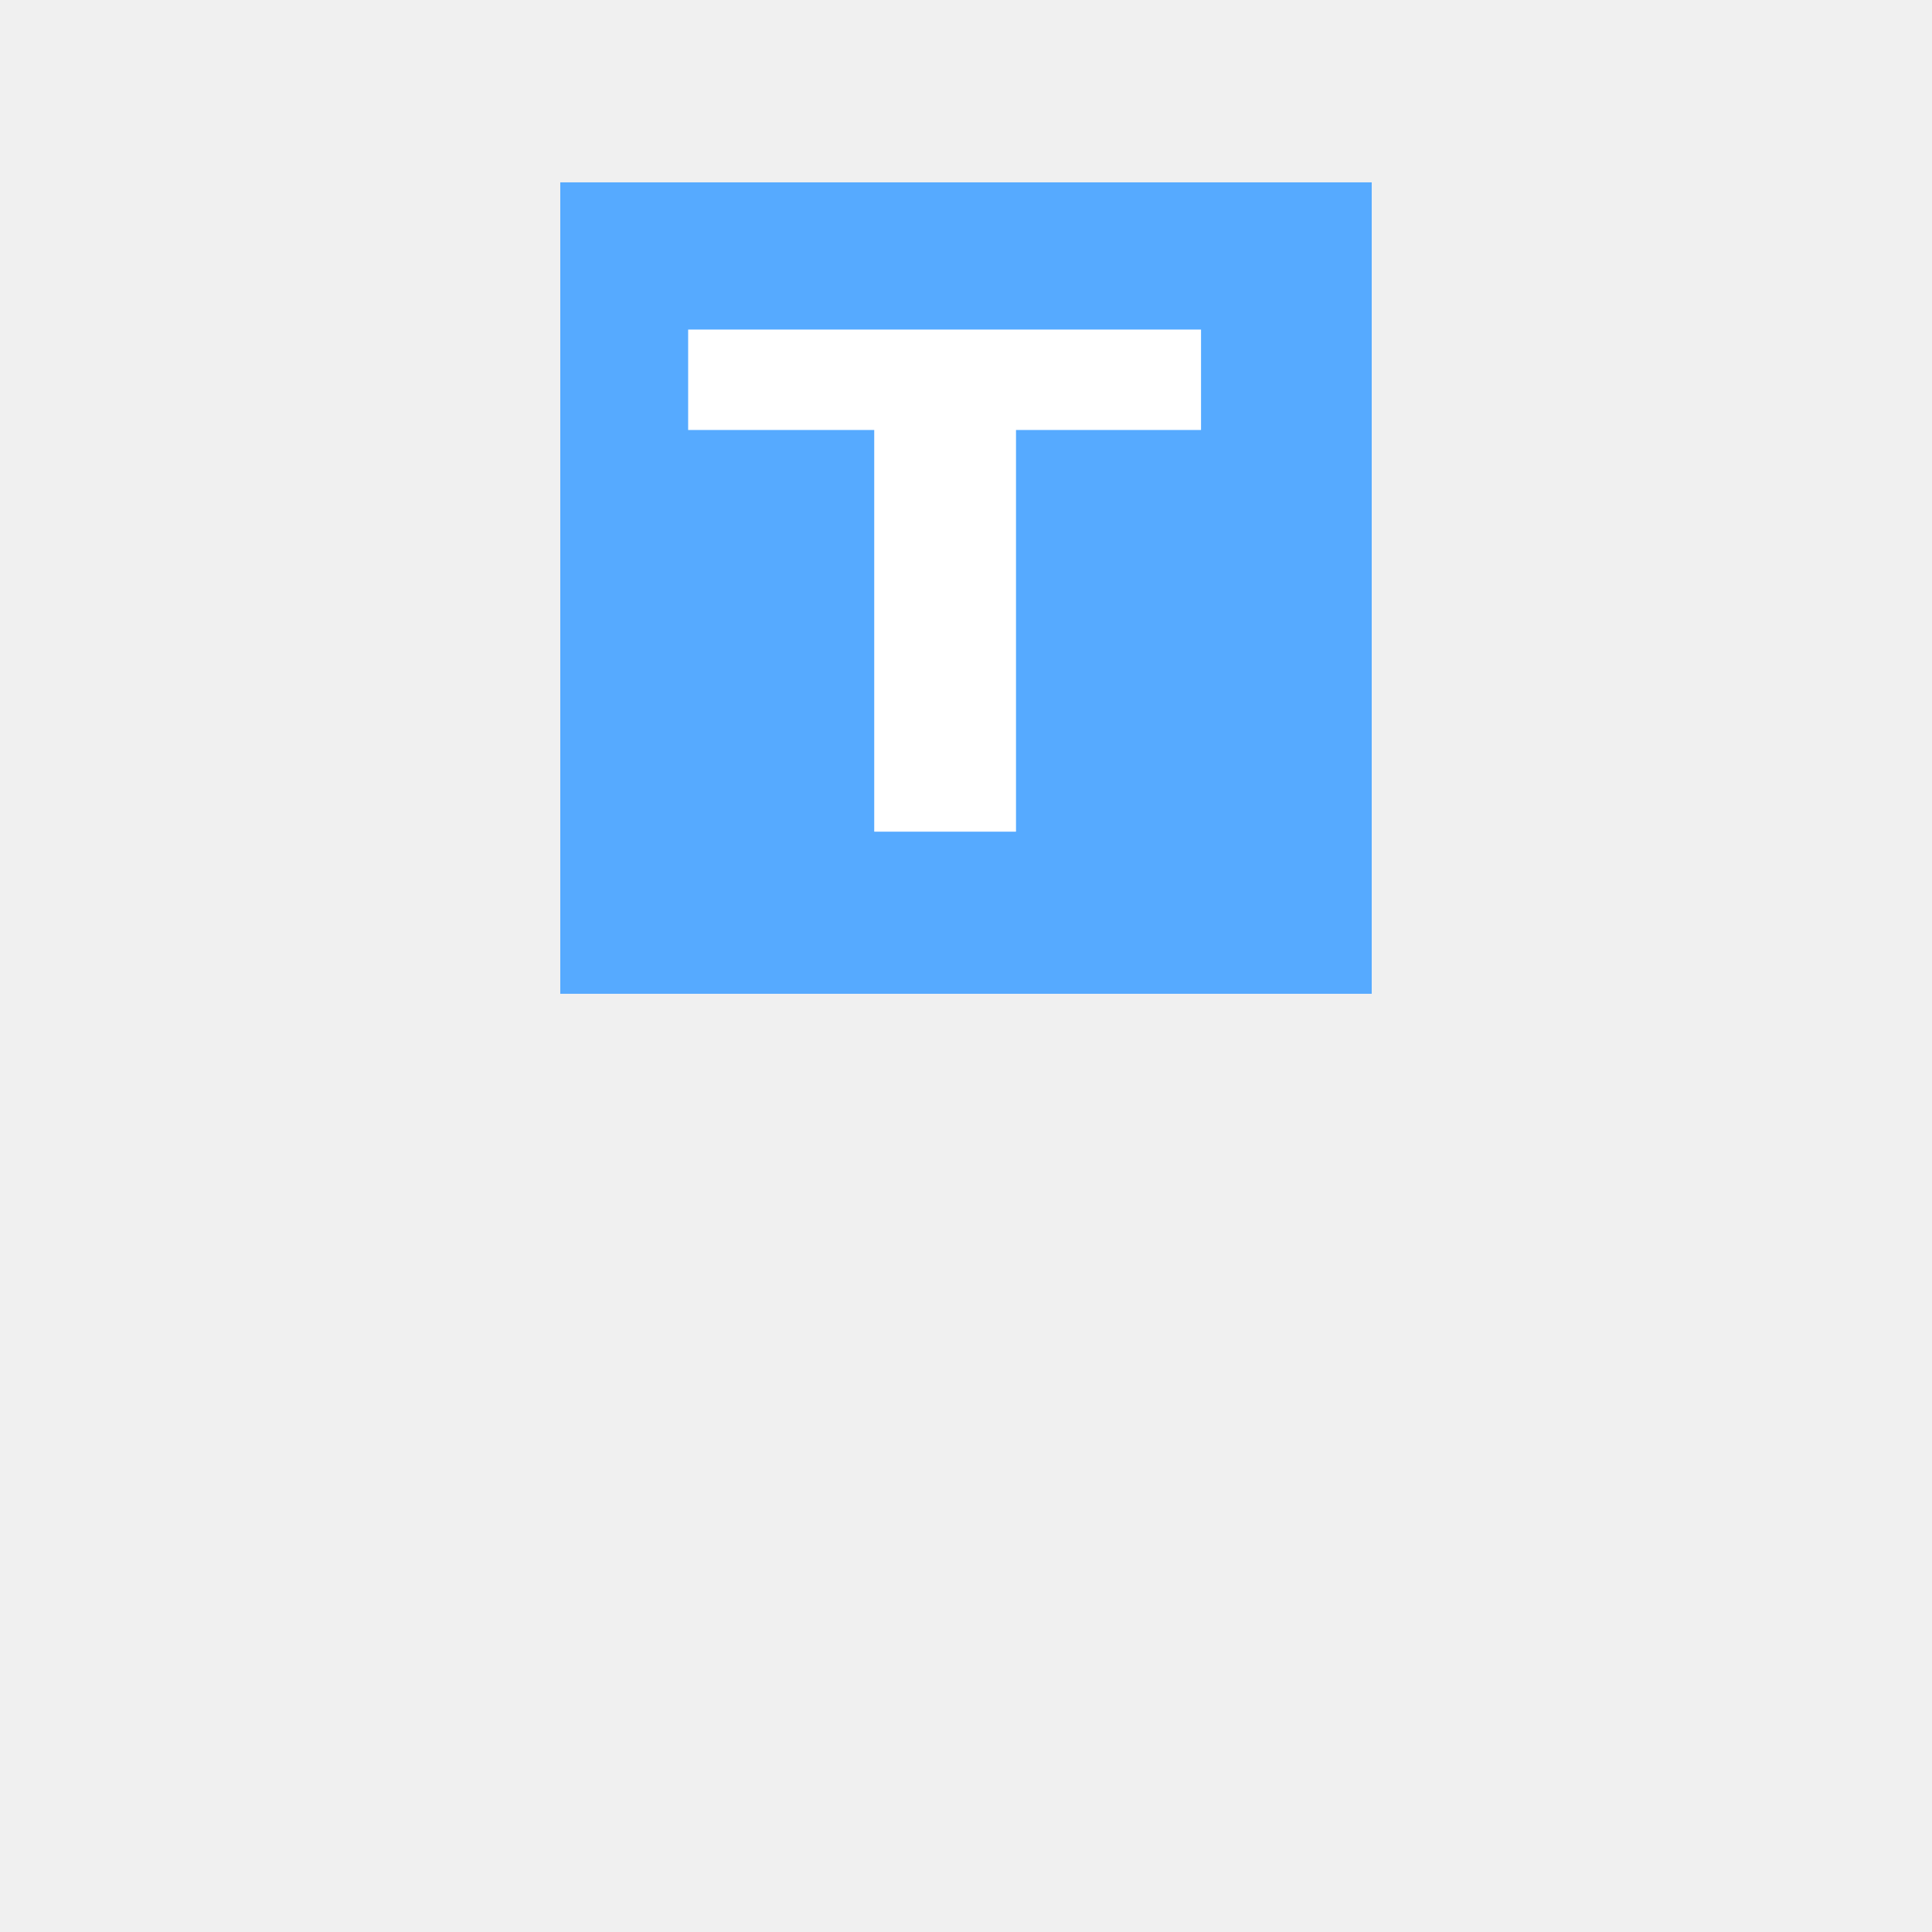
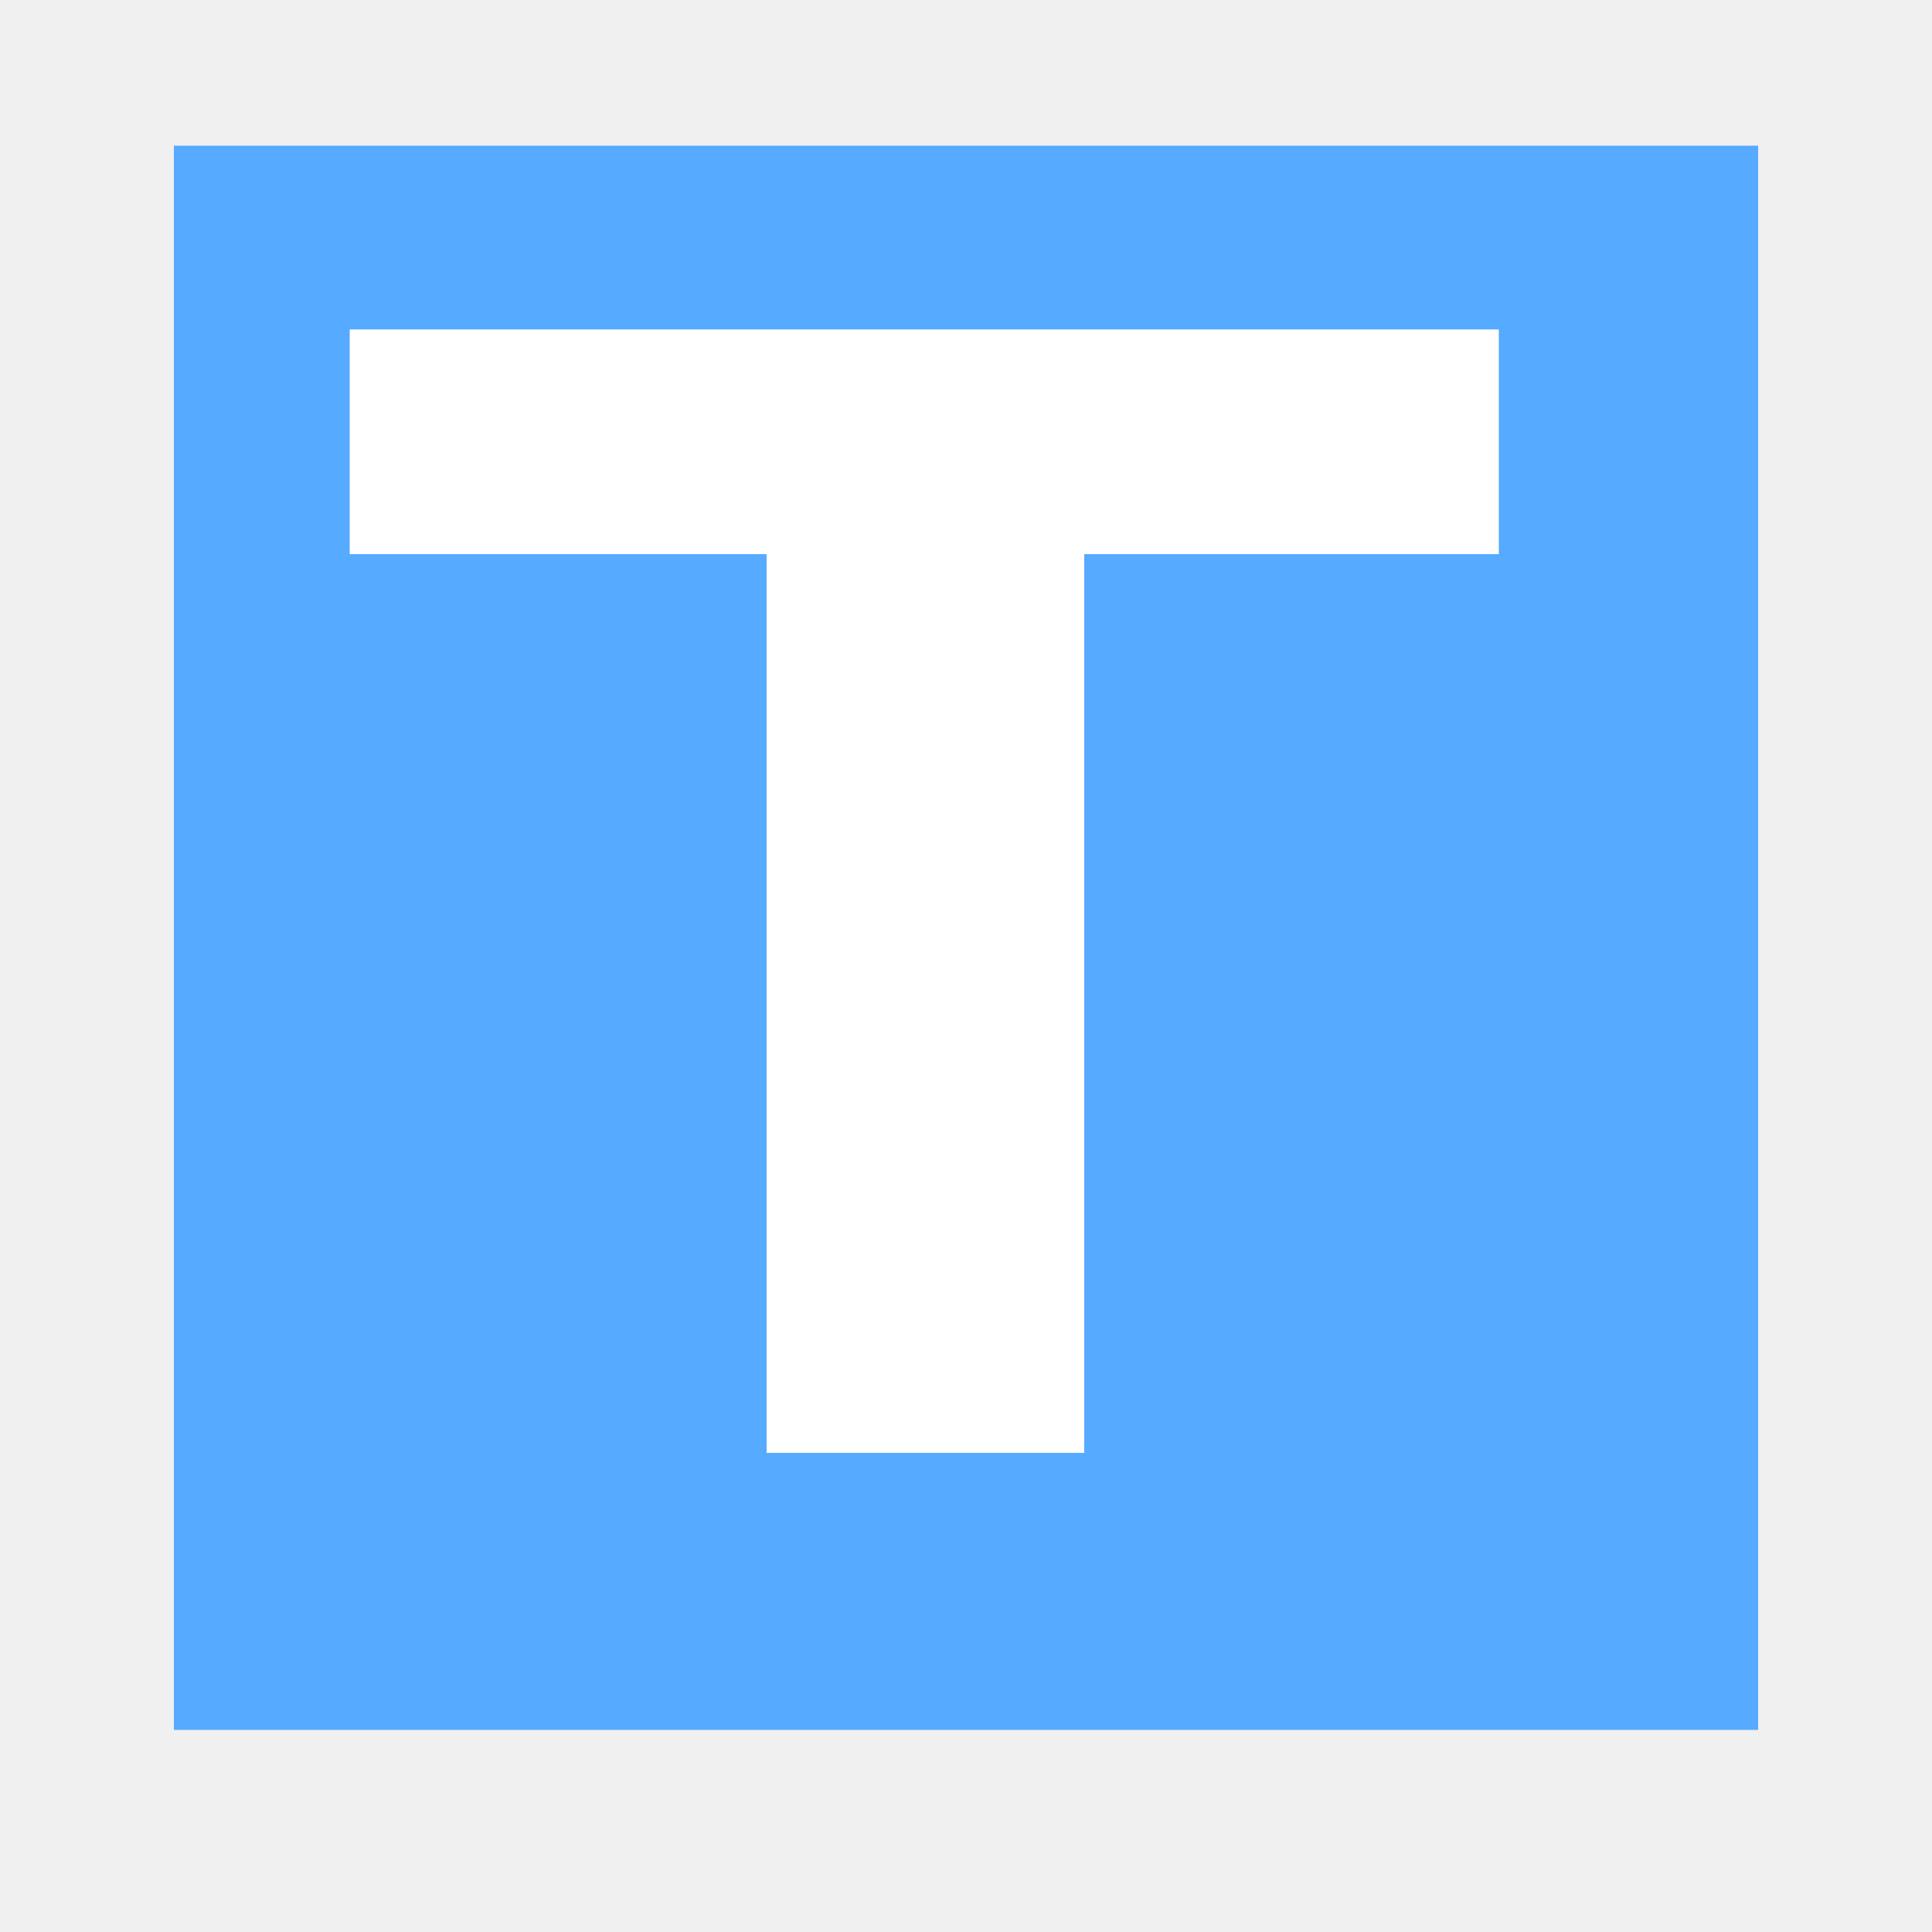
<svg xmlns="http://www.w3.org/2000/svg" width="100" height="100">
  <g>
-     <rect id="svg_7" height="40" width="40" y="10.438" x="30" stroke-width="2" stroke="#56aaff" fill="#56aaff" />
-     <text transform="matrix(1.72661 0 0 1.30968 -12.9895 -6.13763)" stroke="#ffffff" xml:space="preserve" text-anchor="start" font-family="'Archivo'" font-size="25" id="svg_9" y="36.552" x="28.901" stroke-width="2" fill="#ffffff">T</text>
+     <rect id="svg_7" height="80" width="80" y="8.54" x="10" stroke-width="2" stroke="#56aaff" fill="#56aaff" />
+     <text transform="matrix(3.86848 0 0 2.93031 -92.3783 -35.4184)" stroke="#ffffff" xml:space="preserve" text-anchor="start" font-family="'Work Sans'" font-size="25" id="svg_9" y="36.752" x="29.309" stroke-width="2" fill="#ffffff">T</text>
  </g>
</svg>
